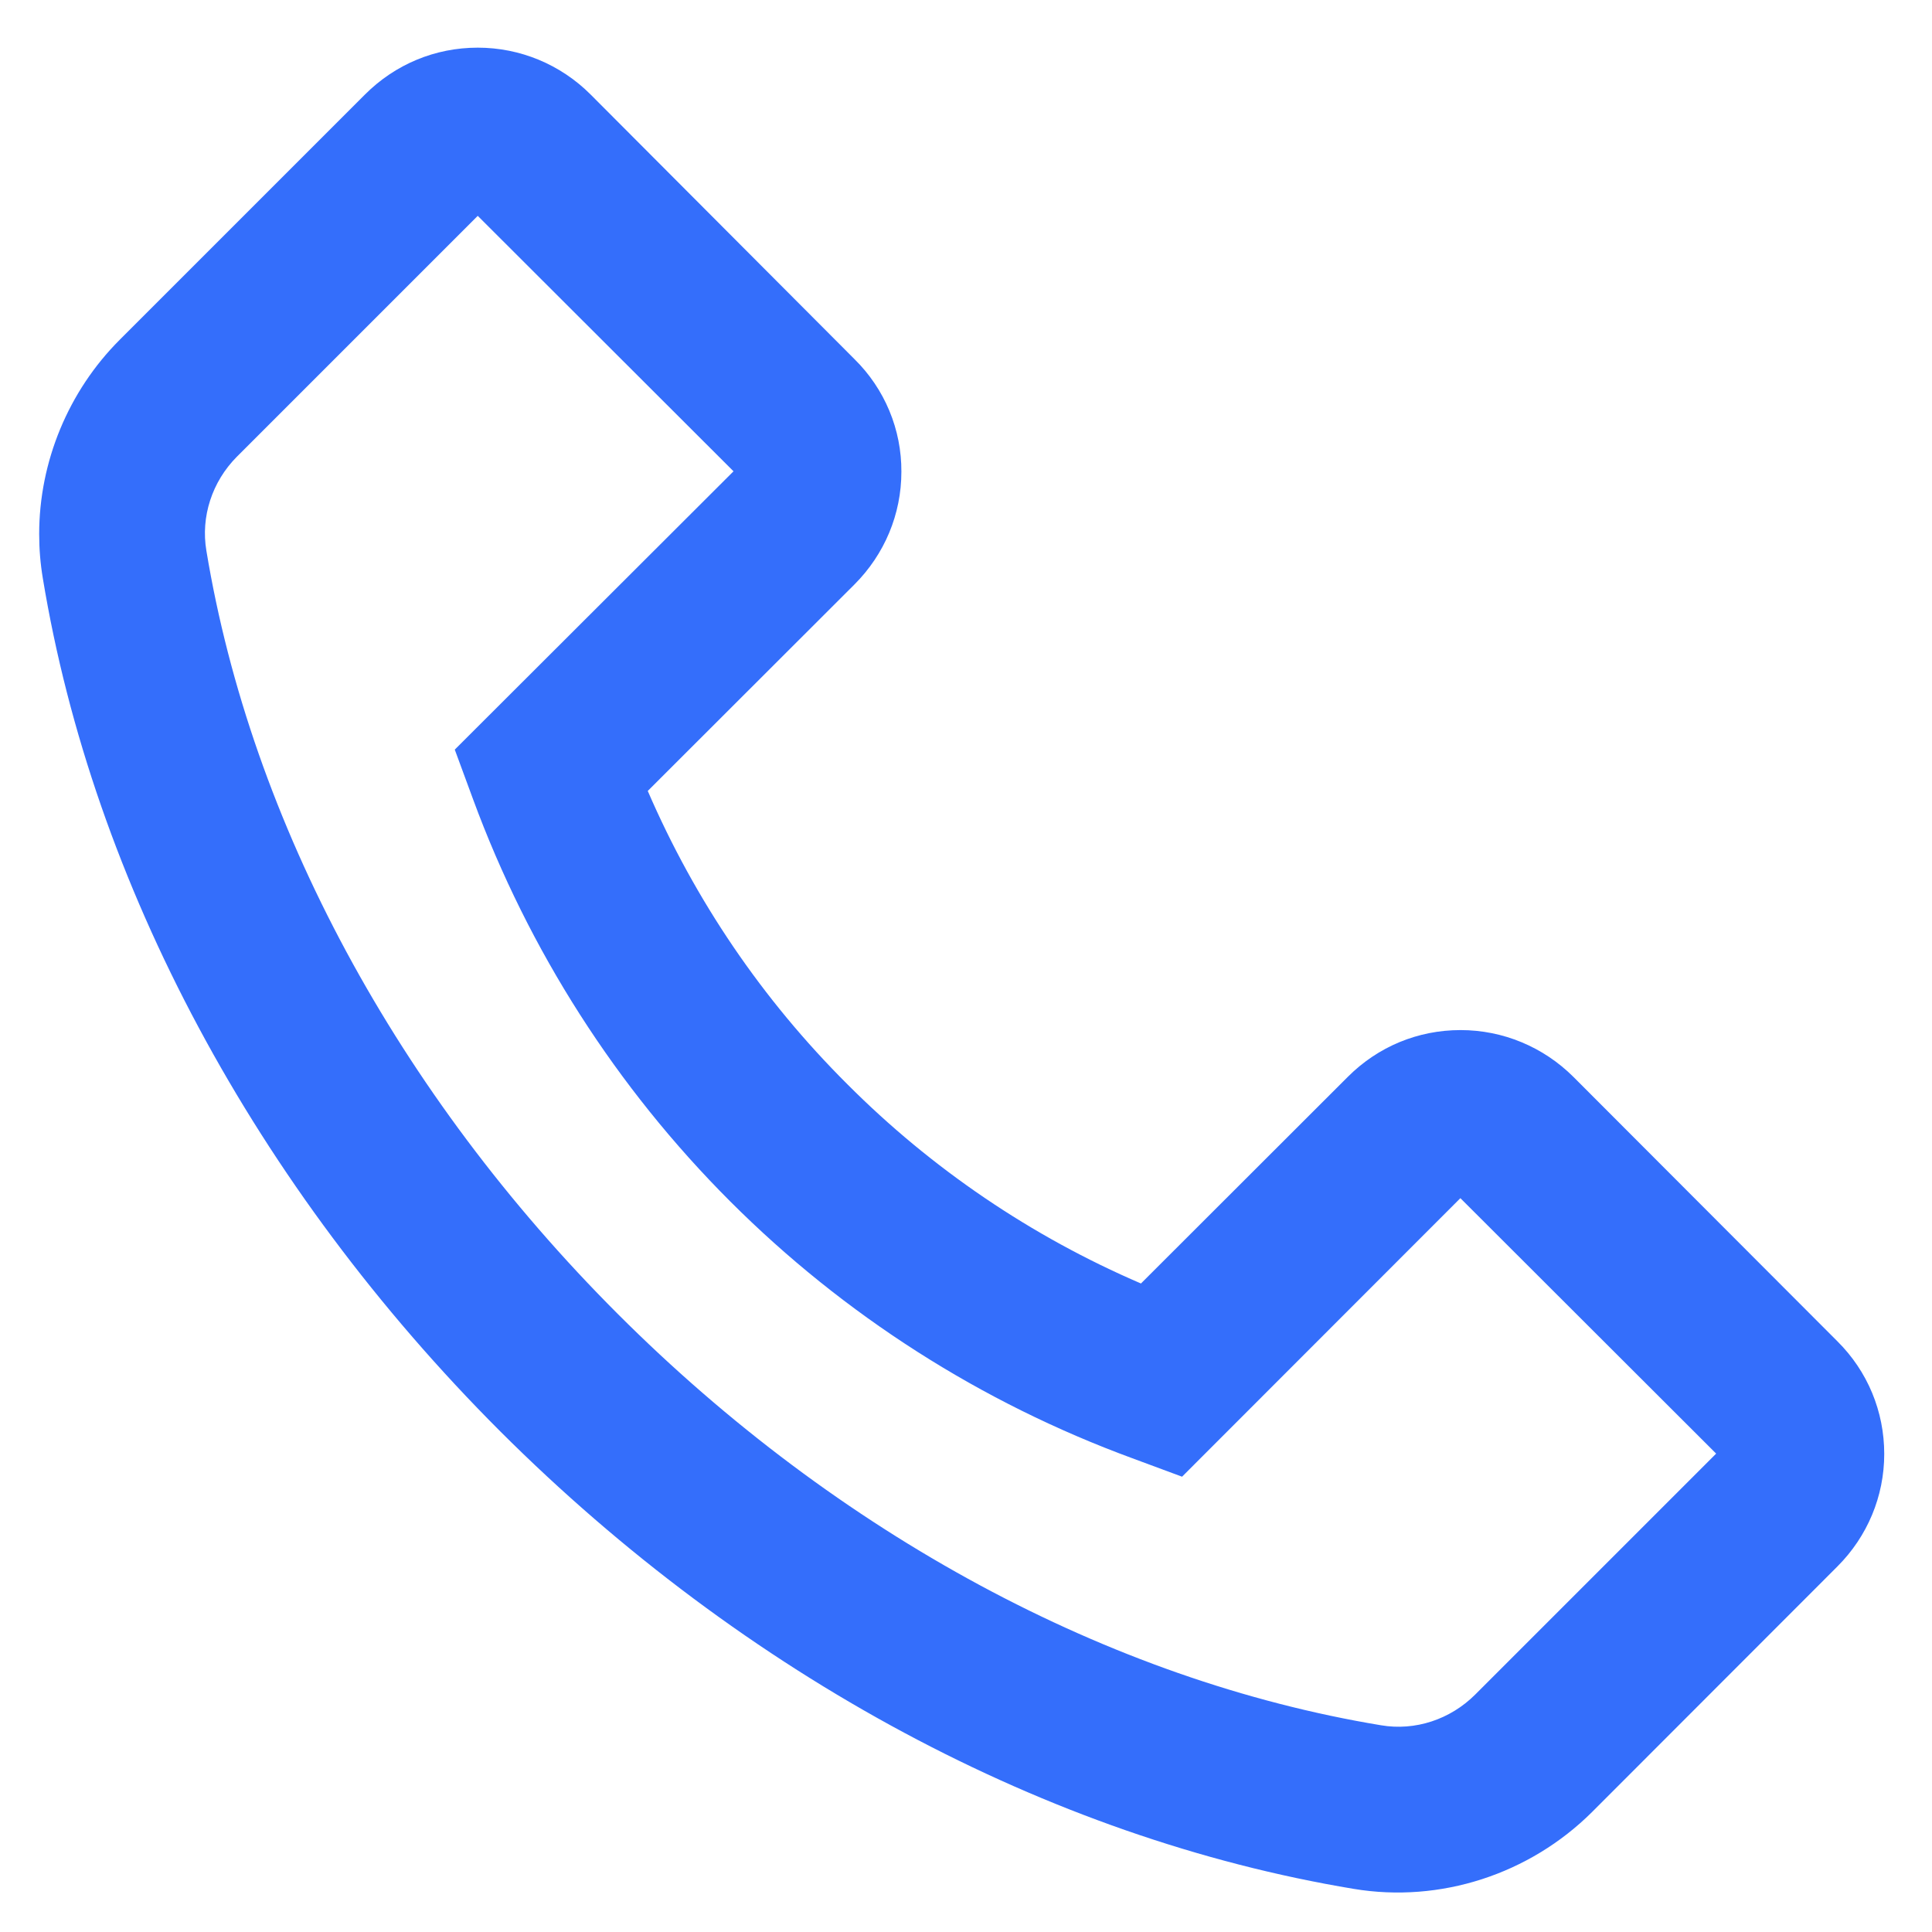
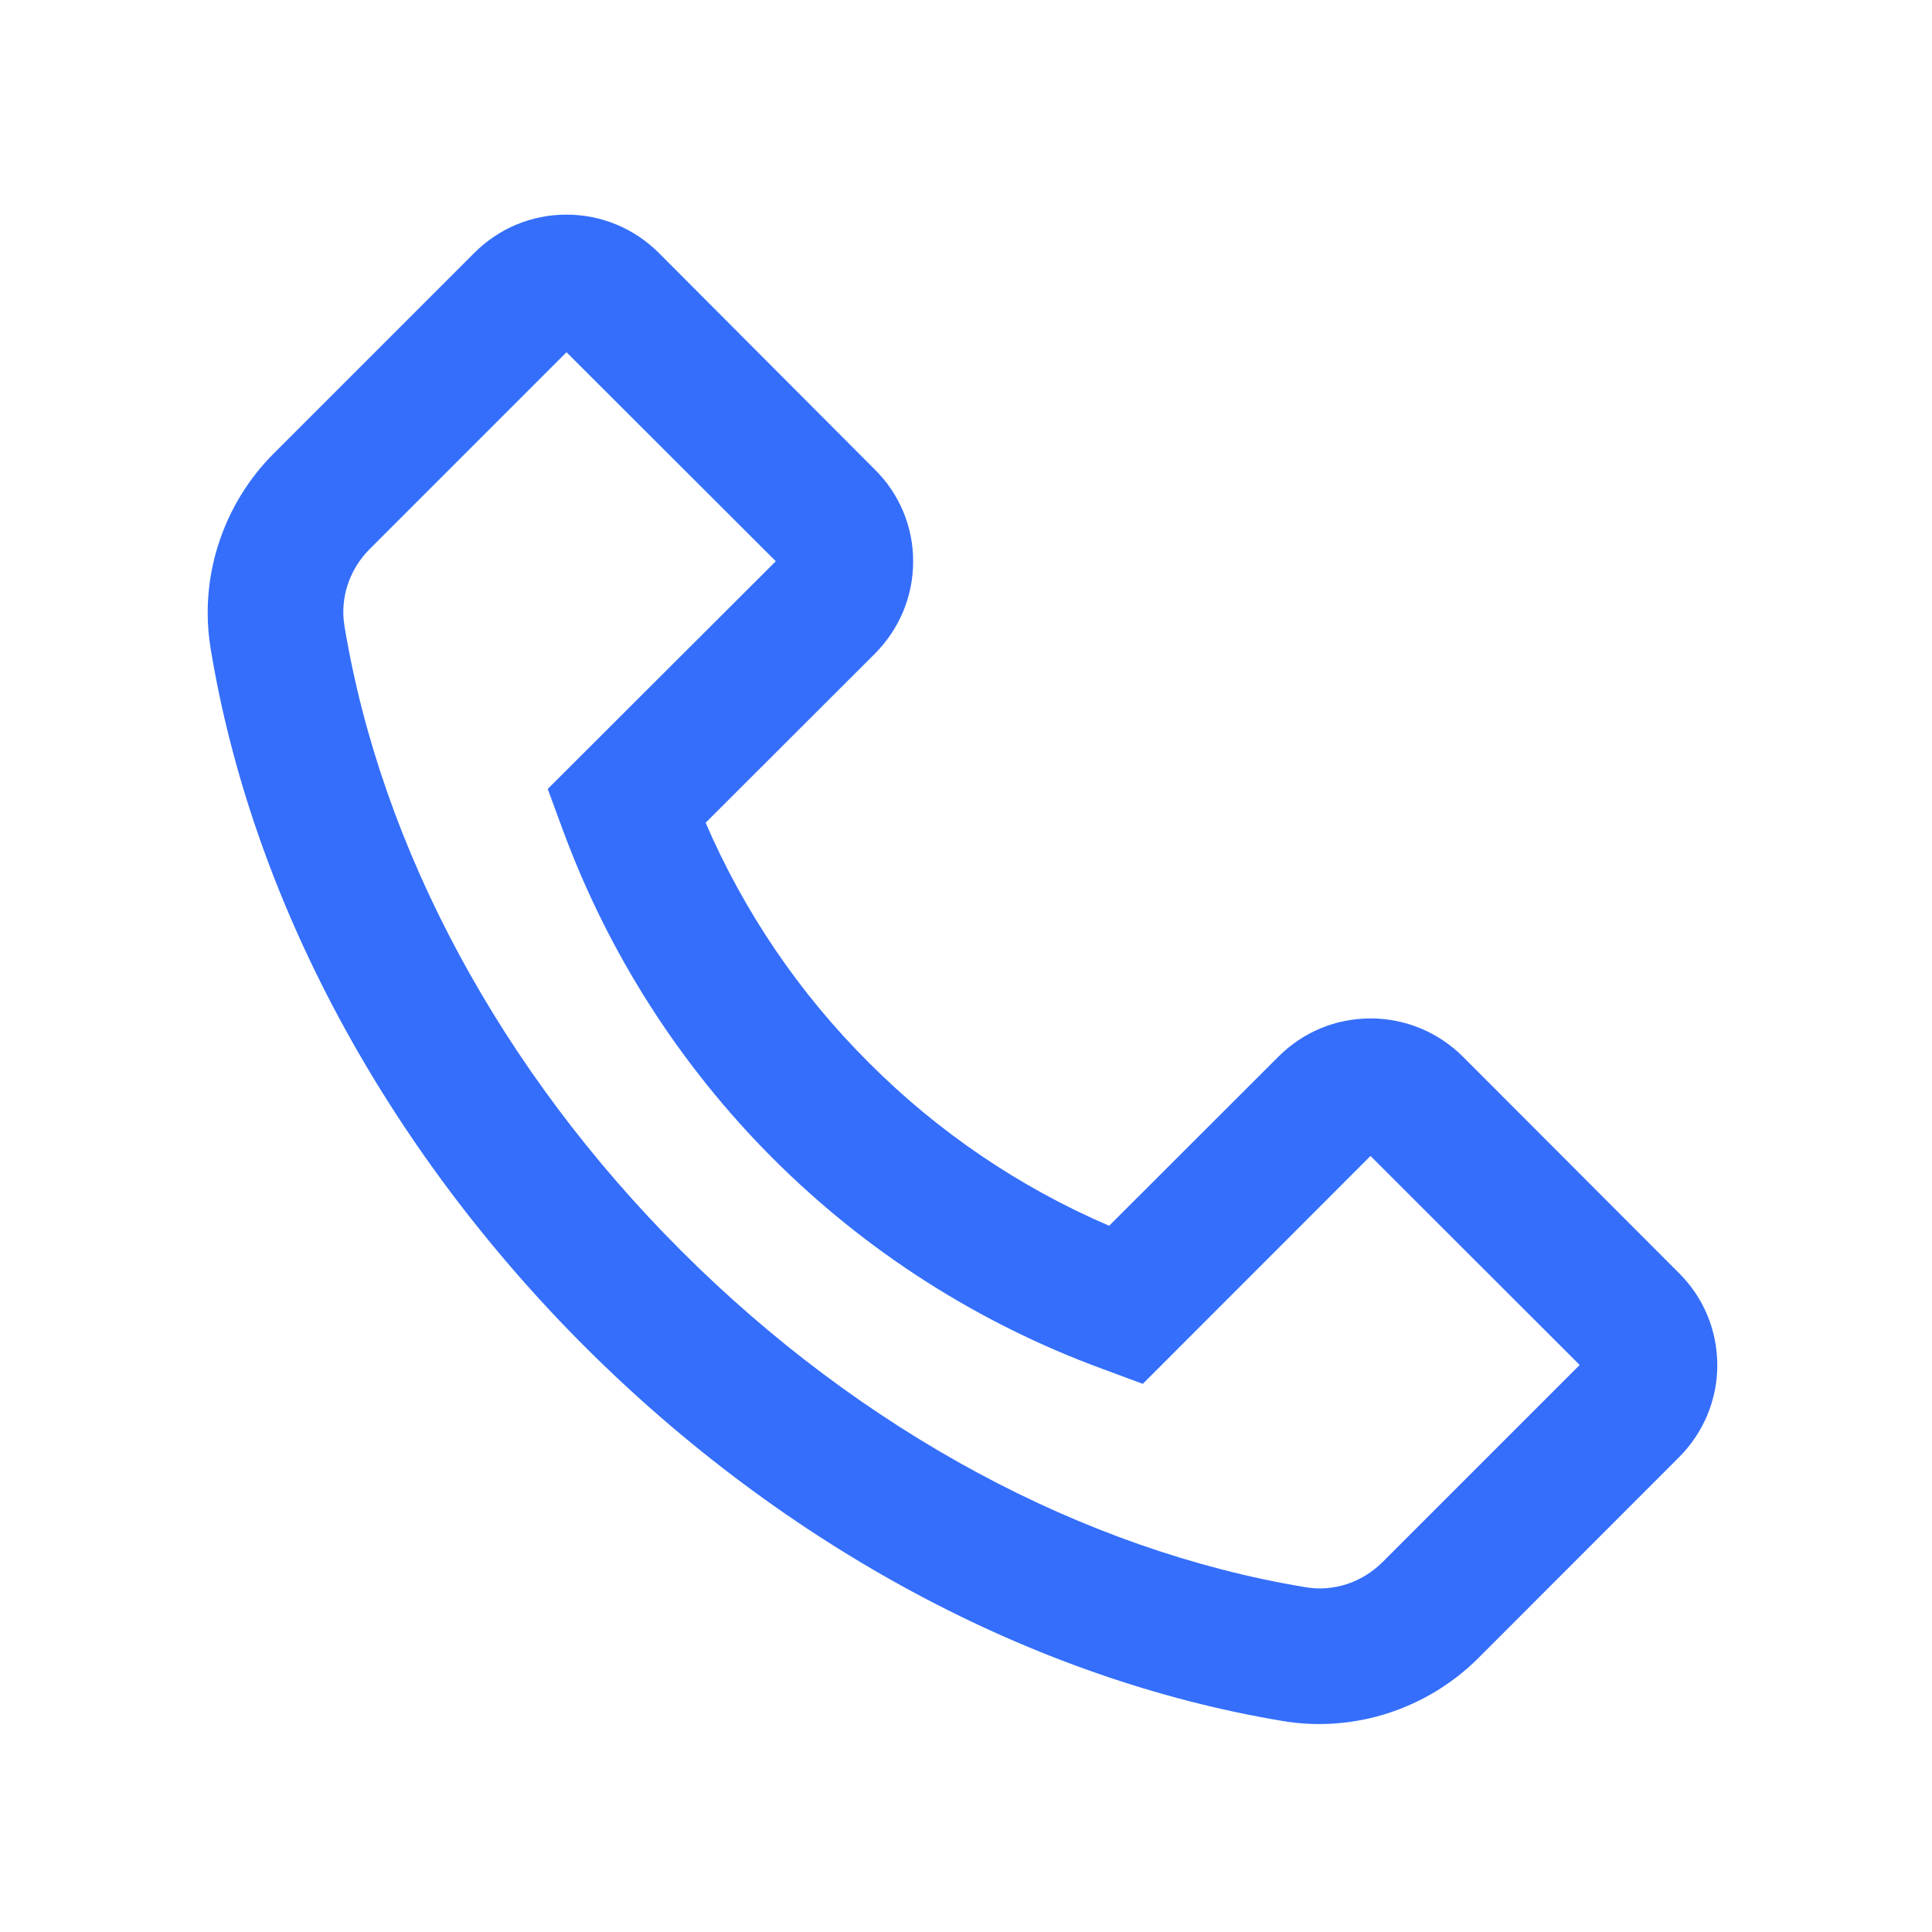
- <svg xmlns="http://www.w3.org/2000/svg" width="18" height="18" viewBox="0 0 18 18" fill="none">
-   <path d="M14.833 16.882L17.119 14.594C17.398 14.315 17.555 13.941 17.555 13.546C17.555 13.15 17.4 12.776 17.119 12.497L14.659 10.033C14.379 9.754 14.003 9.597 13.608 9.597C13.21 9.597 12.839 9.751 12.557 10.033L10.63 11.958C9.609 11.519 8.68 10.889 7.895 10.102C7.103 9.313 6.477 8.391 6.035 7.369L7.962 5.444C8.241 5.164 8.398 4.791 8.398 4.395C8.399 4.2 8.361 4.007 8.286 3.827C8.211 3.647 8.101 3.484 7.962 3.347L5.502 0.88C5.223 0.601 4.847 0.444 4.451 0.444C4.054 0.444 3.682 0.599 3.401 0.88L1.115 3.166C0.638 3.643 0.365 4.301 0.365 4.975C0.365 5.115 0.376 5.25 0.399 5.388C0.868 8.232 2.382 11.056 4.66 13.335C6.941 15.612 9.764 17.125 12.611 17.598C13.419 17.733 14.25 17.462 14.833 16.882ZM12.867 16.074C10.334 15.655 7.807 14.293 5.755 12.241C3.704 10.19 2.342 7.665 1.923 5.132C1.869 4.814 1.976 4.488 2.206 4.256L4.451 2.011L6.834 4.391L4.256 6.965L4.237 6.984L4.408 7.448C4.926 8.855 5.743 10.133 6.803 11.193C7.863 12.253 9.141 13.069 10.549 13.586L11.013 13.758L13.606 11.163L15.989 13.543L13.743 15.789C13.511 16.02 13.185 16.128 12.867 16.074Z" fill="#346EFB" />
+ <svg xmlns="http://www.w3.org/2000/svg" width="22" height="22" viewBox="0 0 22 22" fill="none">
+   <path d="M16.833 18.882L19.119 16.594C19.398 16.315 19.555 15.941 19.555 15.546C19.555 15.15 19.4 14.776 19.119 14.497L16.659 12.033C16.379 11.754 16.003 11.597 15.608 11.597C15.21 11.597 14.839 11.751 14.557 12.033L12.63 13.958C11.608 13.519 10.68 12.889 9.895 12.102C9.103 11.313 8.477 10.391 8.035 9.369L9.962 7.444C10.241 7.164 10.398 6.791 10.398 6.395C10.399 6.2 10.361 6.007 10.286 5.827C10.211 5.647 10.101 5.484 9.962 5.347L7.502 2.88C7.223 2.601 6.847 2.444 6.451 2.444C6.054 2.444 5.682 2.599 5.401 2.88L3.115 5.166C2.638 5.643 2.365 6.301 2.365 6.975C2.365 7.115 2.376 7.25 2.399 7.388C2.868 10.232 4.382 13.056 6.66 15.335C8.941 17.612 11.764 19.125 14.611 19.598C15.419 19.733 16.25 19.462 16.833 18.882ZM14.867 18.074C12.334 17.655 9.807 16.293 7.755 14.241C5.704 12.19 4.342 9.665 3.923 7.132C3.869 6.814 3.976 6.488 4.206 6.256L6.451 4.011L8.834 6.391L6.256 8.965L6.237 8.984L6.408 9.448C6.926 10.855 7.743 12.133 8.803 13.193C9.863 14.253 11.141 15.069 12.549 15.586L13.013 15.758L15.606 13.163L17.988 15.543L15.743 17.788C15.511 18.02 15.185 18.128 14.867 18.074Z" fill="#346EFB" />
</svg>
